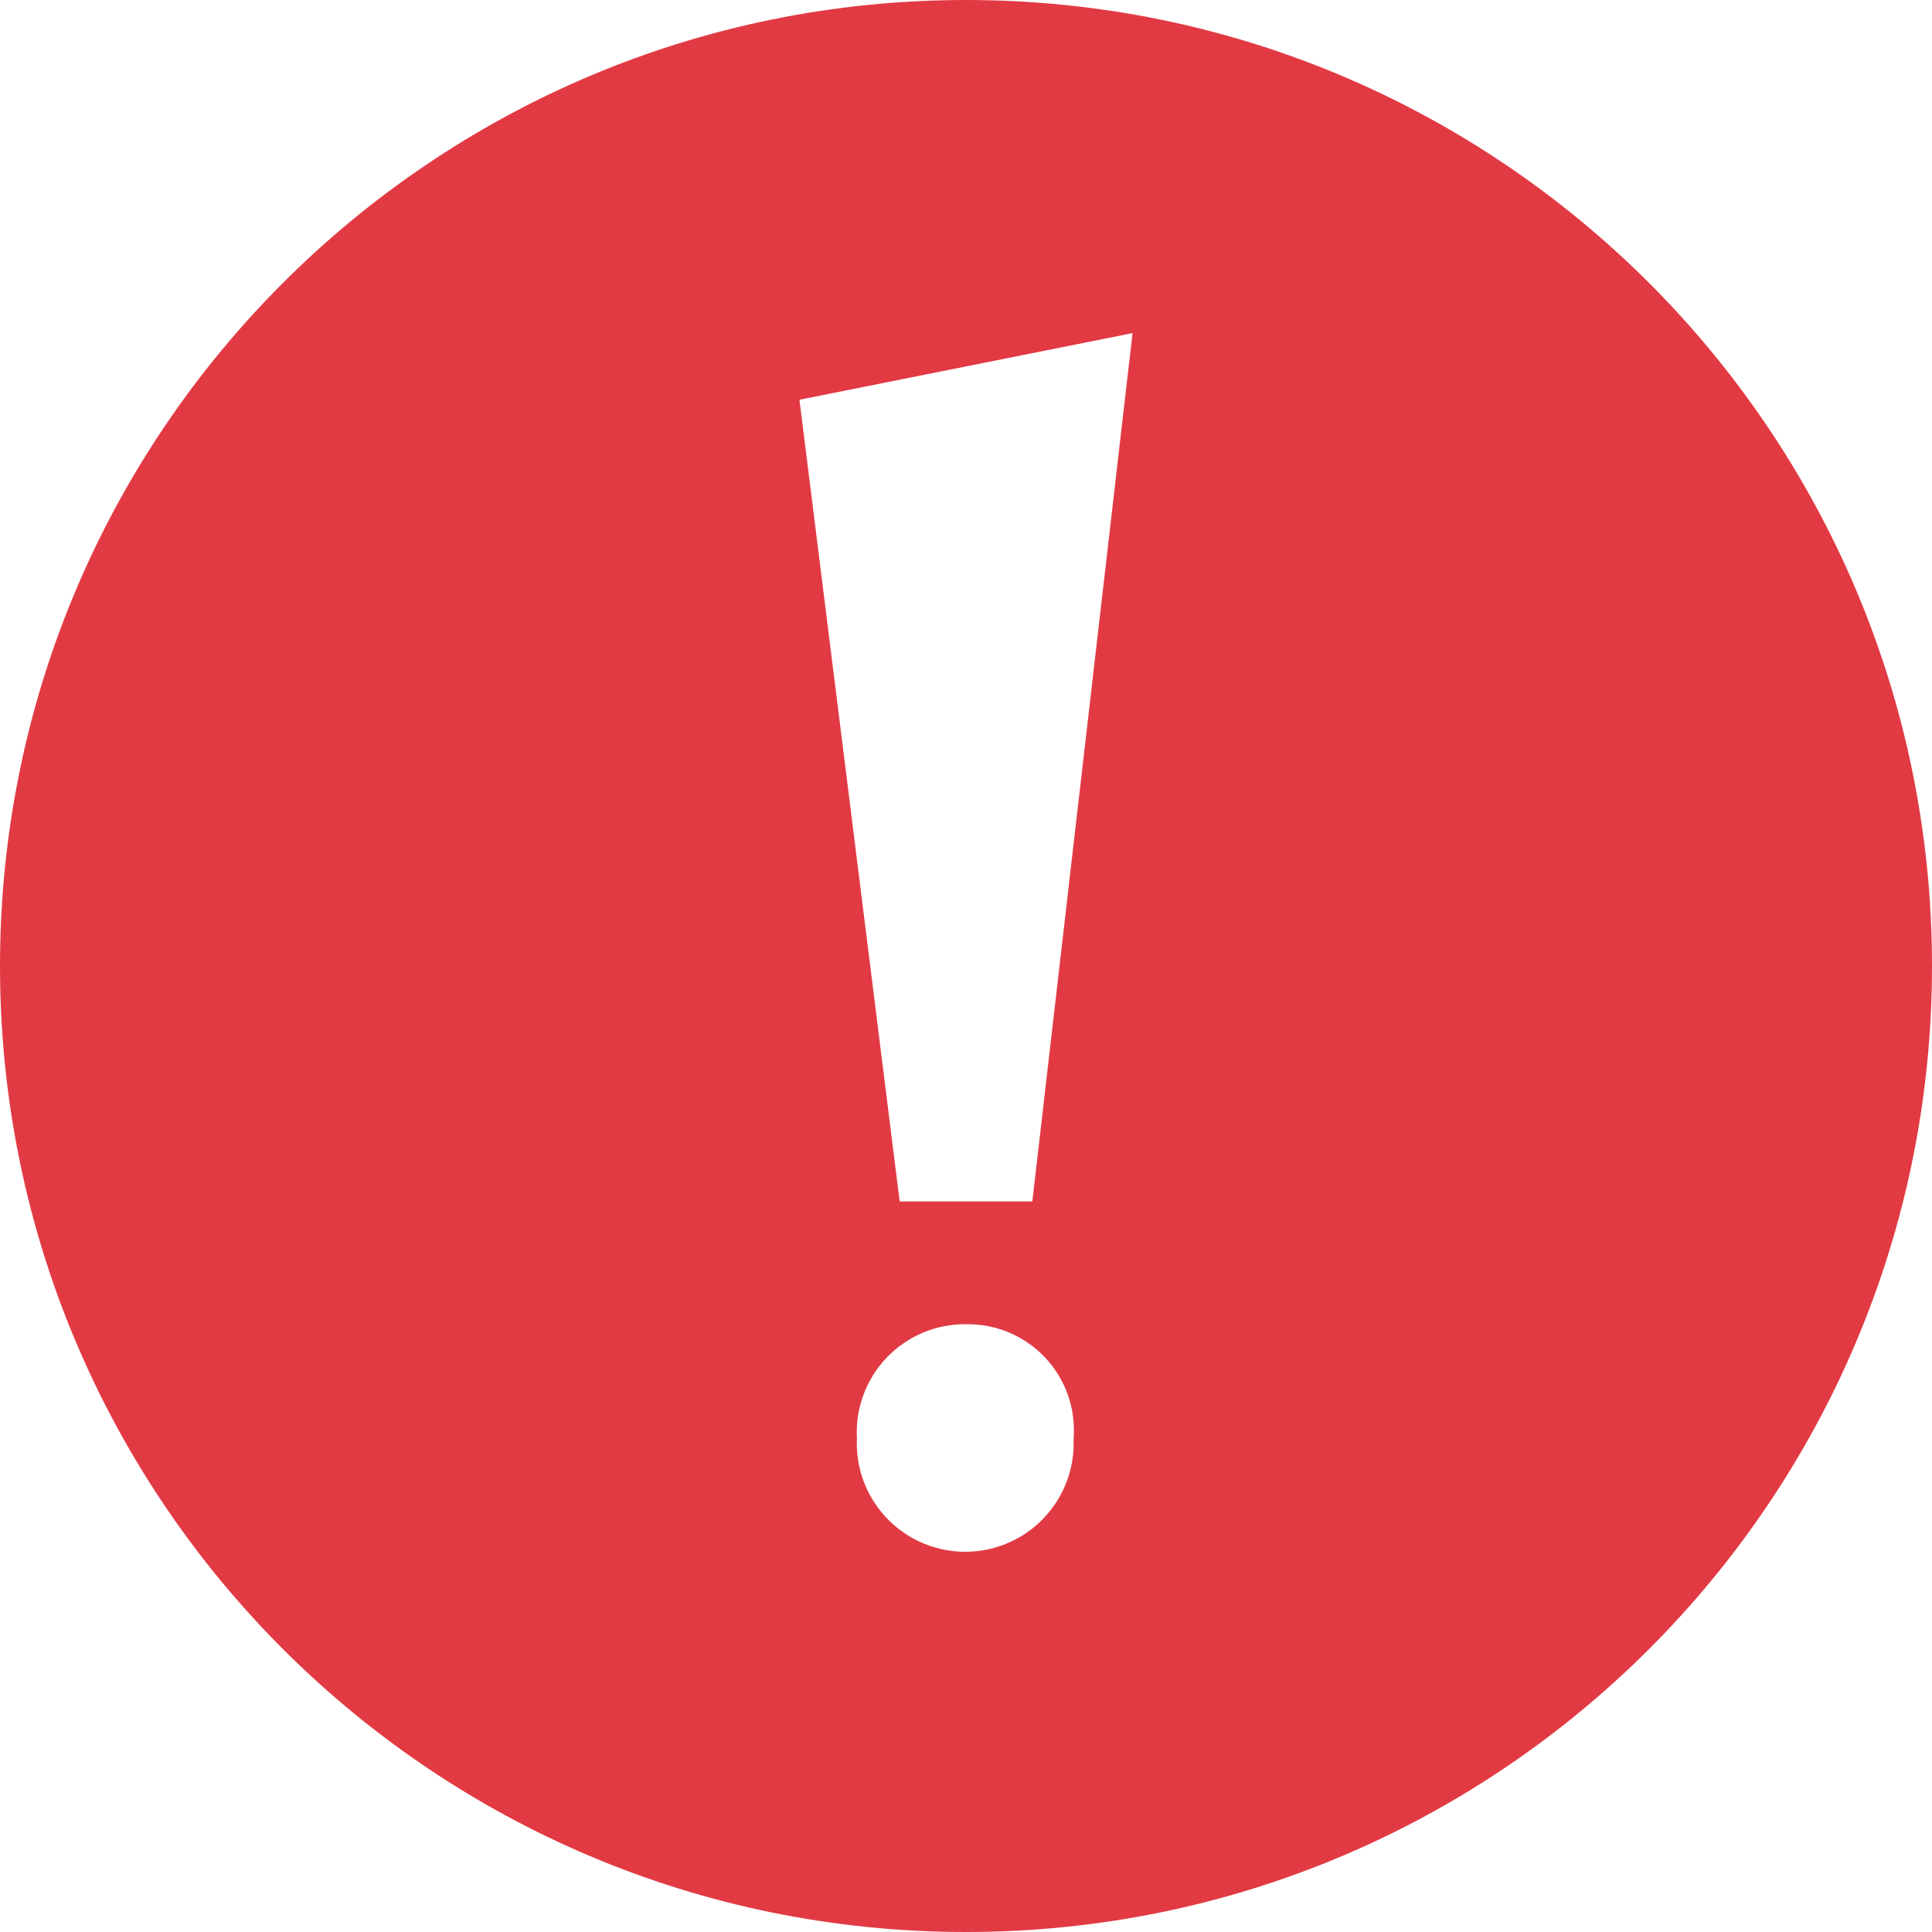
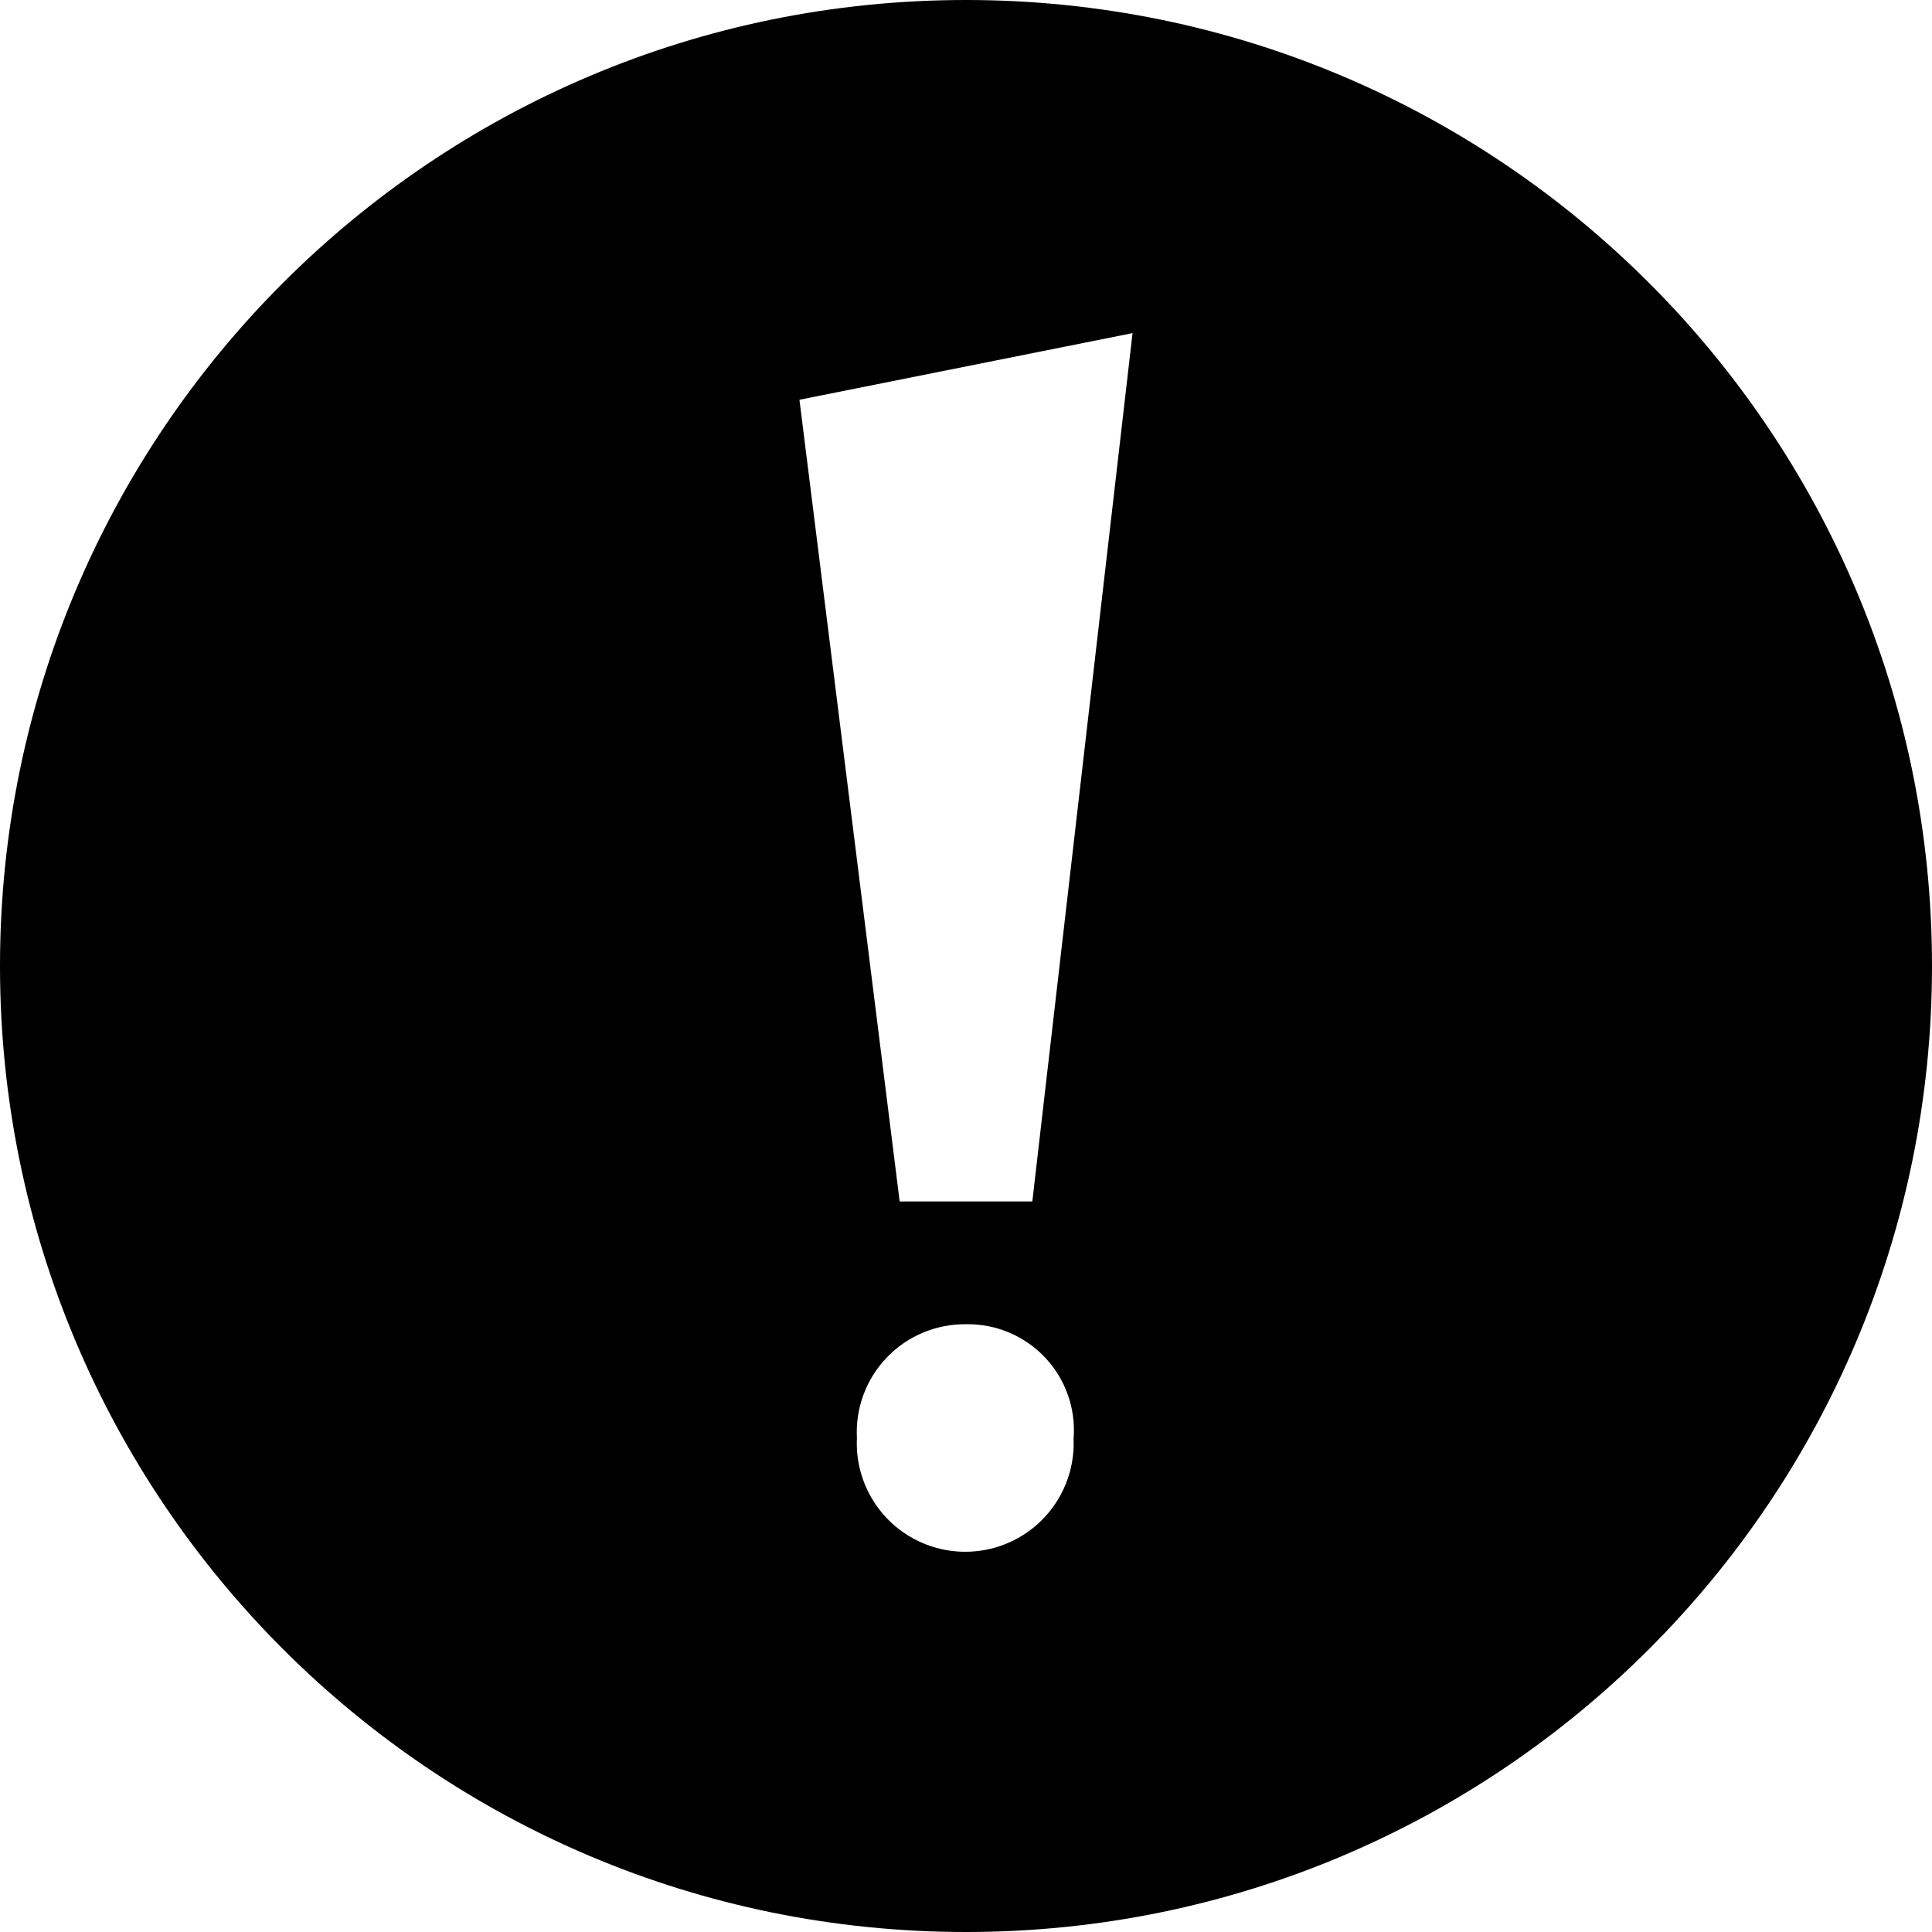
<svg xmlns="http://www.w3.org/2000/svg" width="24" height="24" viewBox="0 0 24 24">
-   <path id="路径_13689" data-name="路径 13689" d="M12,24A12,12,0,1,0,0,12,12,12,0,0,0,12,24Zm-.824-9.075L9.931,4.966l4.138-.828L12.824,14.925Zm2.16,2.941a1.347,1.347,0,1,1-2.691,0A1.342,1.342,0,0,1,12,16.45,1.317,1.317,0,0,1,13.337,17.866Z" fill="#e23a43" fill-rule="evenodd" />
+   <path id="路径_13689" data-name="路径 13689" d="M12,24A12,12,0,1,0,0,12,12,12,0,0,0,12,24Zm-.824-9.075L9.931,4.966l4.138-.828L12.824,14.925Zm2.16,2.941a1.347,1.347,0,1,1-2.691,0A1.342,1.342,0,0,1,12,16.45,1.317,1.317,0,0,1,13.337,17.866Z" fill-rule="evenodd" />
</svg>
